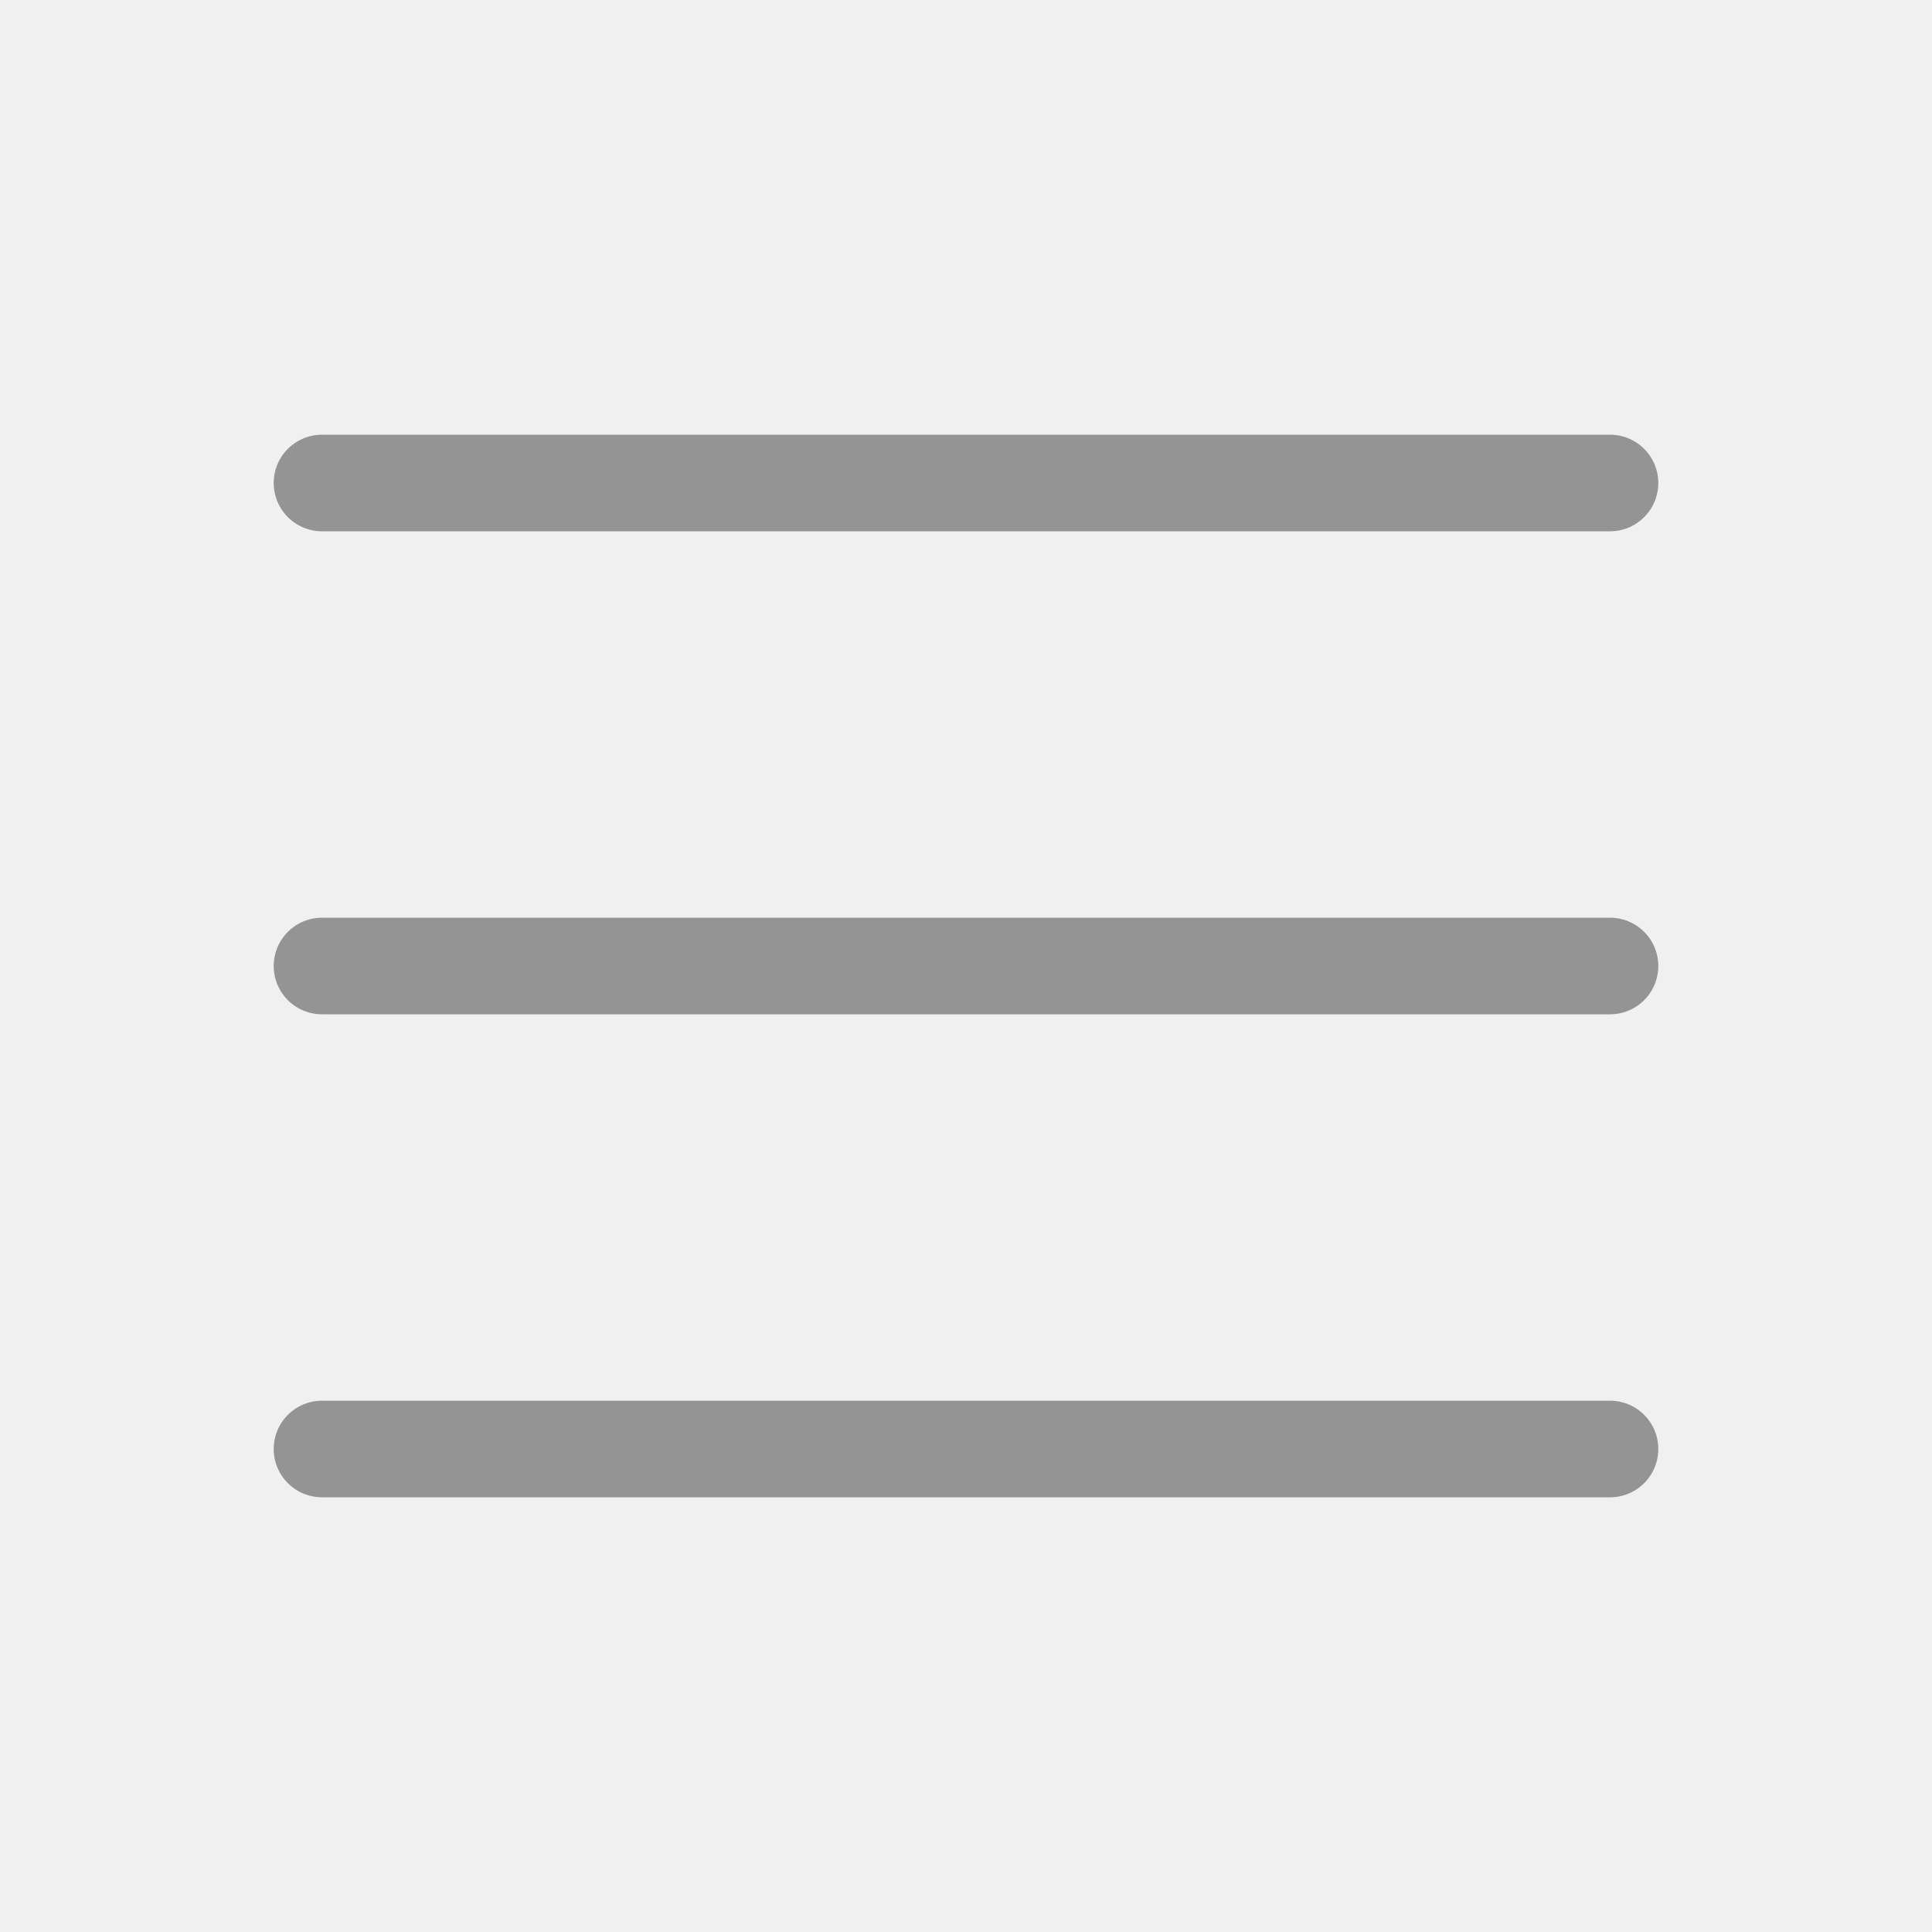
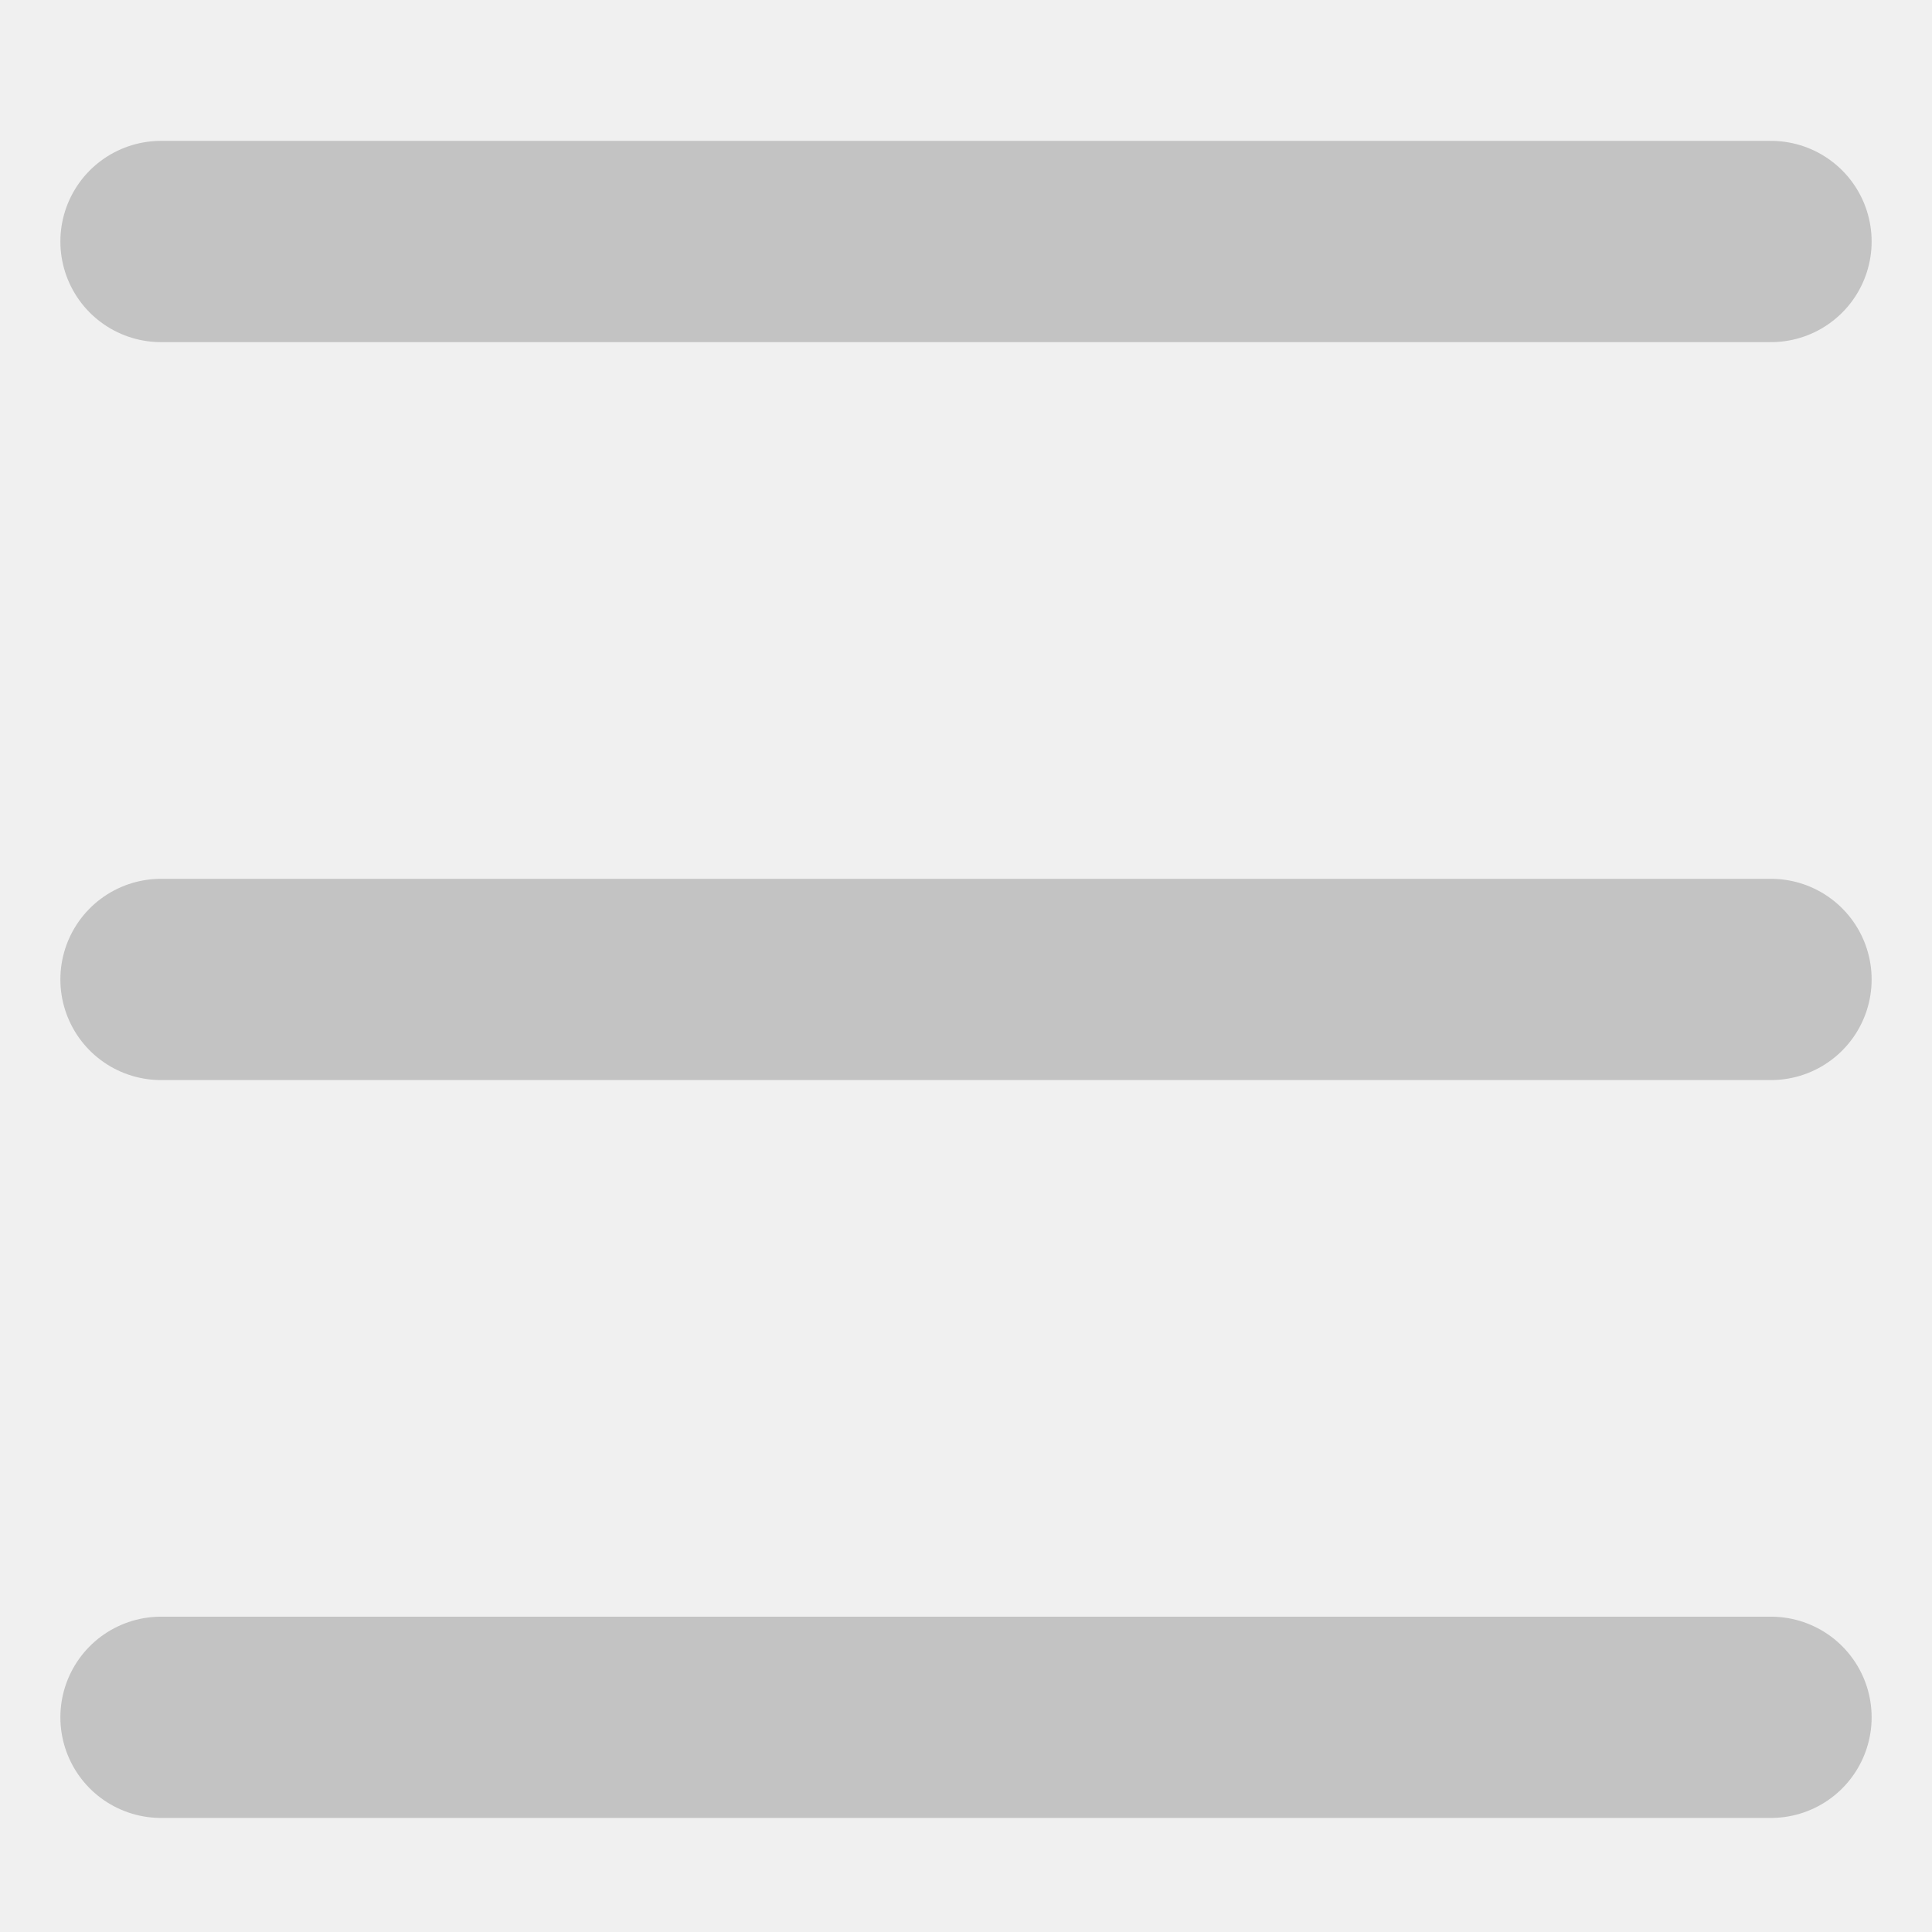
- <svg xmlns="http://www.w3.org/2000/svg" width="30" height="30" viewBox="0 0 30 30" fill="none">
-   <g clip-path="url(#clip0_692_20887)">
-     <path d="M5 7.5H25" stroke="#949494" stroke-width="1.5" stroke-linecap="round" stroke-linejoin="round" />
-     <path d="M5 15H25" stroke="#949494" stroke-width="1.5" stroke-linecap="round" stroke-linejoin="round" />
-     <path d="M5 22.5H25" stroke="#949494" stroke-width="1.5" stroke-linecap="round" stroke-linejoin="round" />
-   </g>
-   <defs>
-     <clipPath id="clip0_692_20887">
-       <rect width="30" height="30" fill="white" />
-     </clipPath>
-   </defs>
+ <svg xmlns="http://www.w3.org/2000/svg" width="24" height="24" viewBox="0 0 24 24" fill="none">
+   <path d="M2 3H22" stroke="#C3C3C3" stroke-width="2.5" stroke-linecap="round" stroke-linejoin="round" />
+   <path d="M2 12.167H22" stroke="#C3C3C3" stroke-width="2.5" stroke-linecap="round" stroke-linejoin="round" />
+   <path d="M2 21.333H22" stroke="#C3C3C3" stroke-width="2.5" stroke-linecap="round" stroke-linejoin="round" />
</svg>
